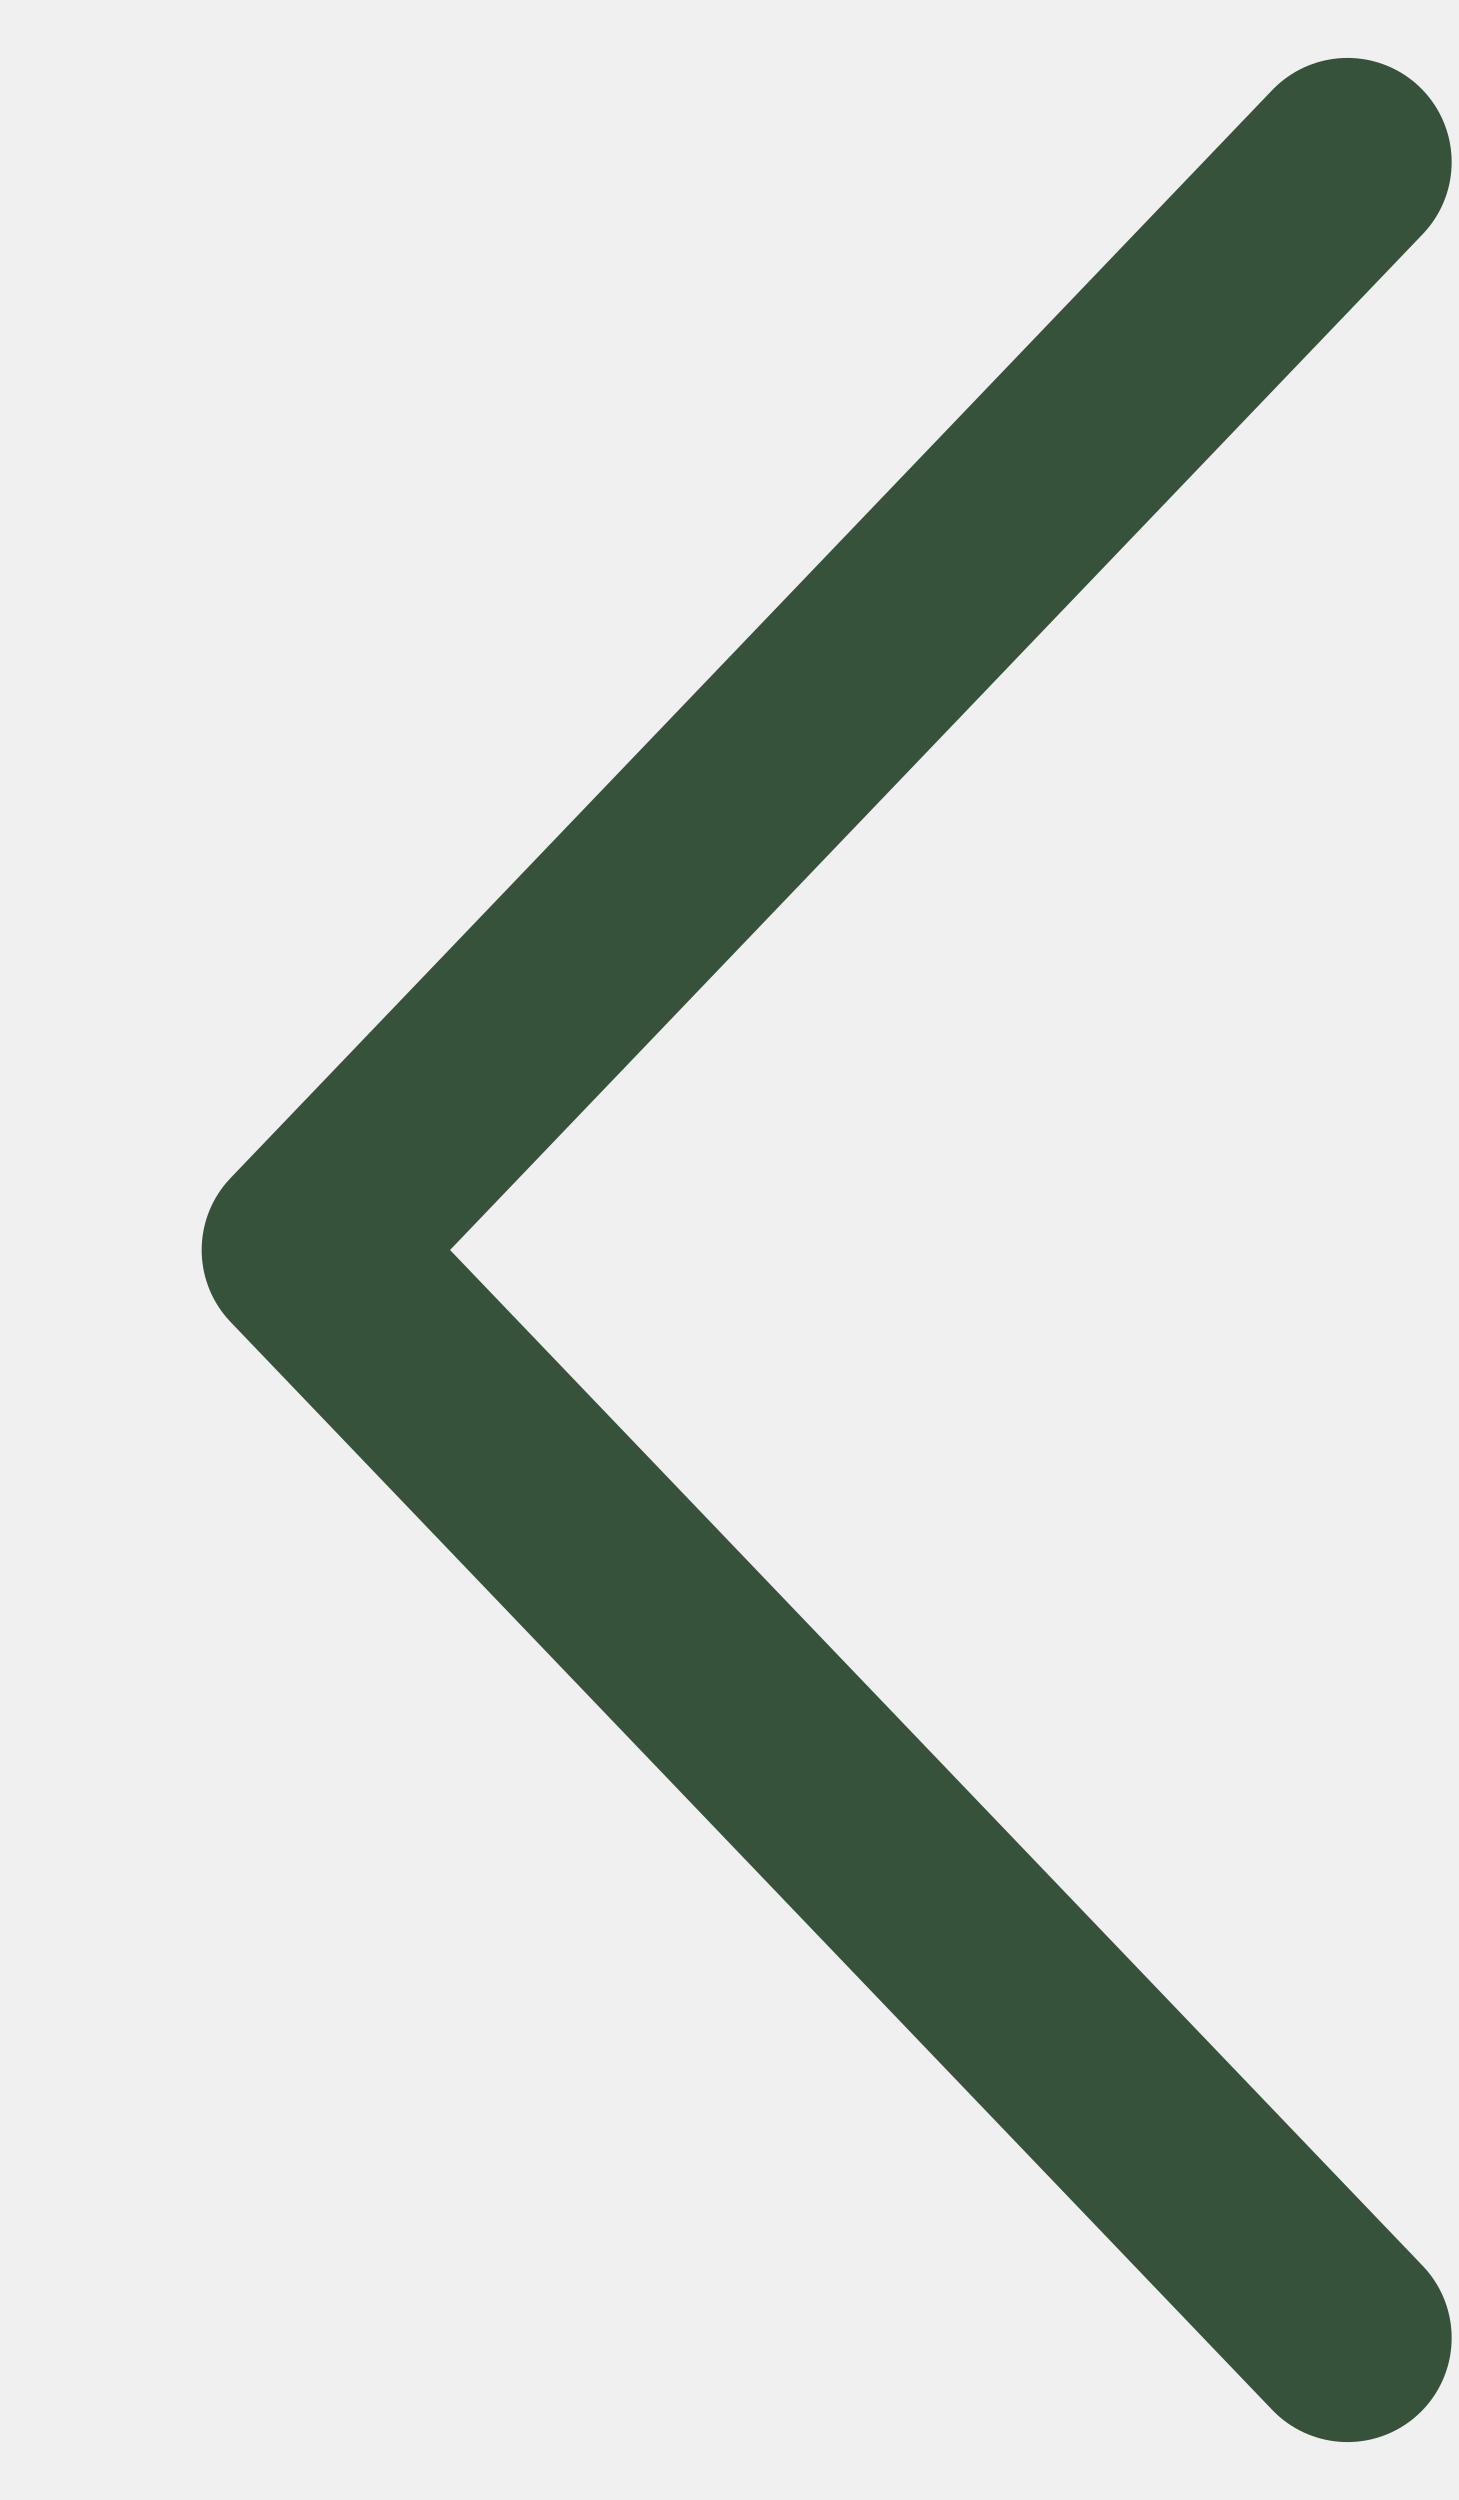
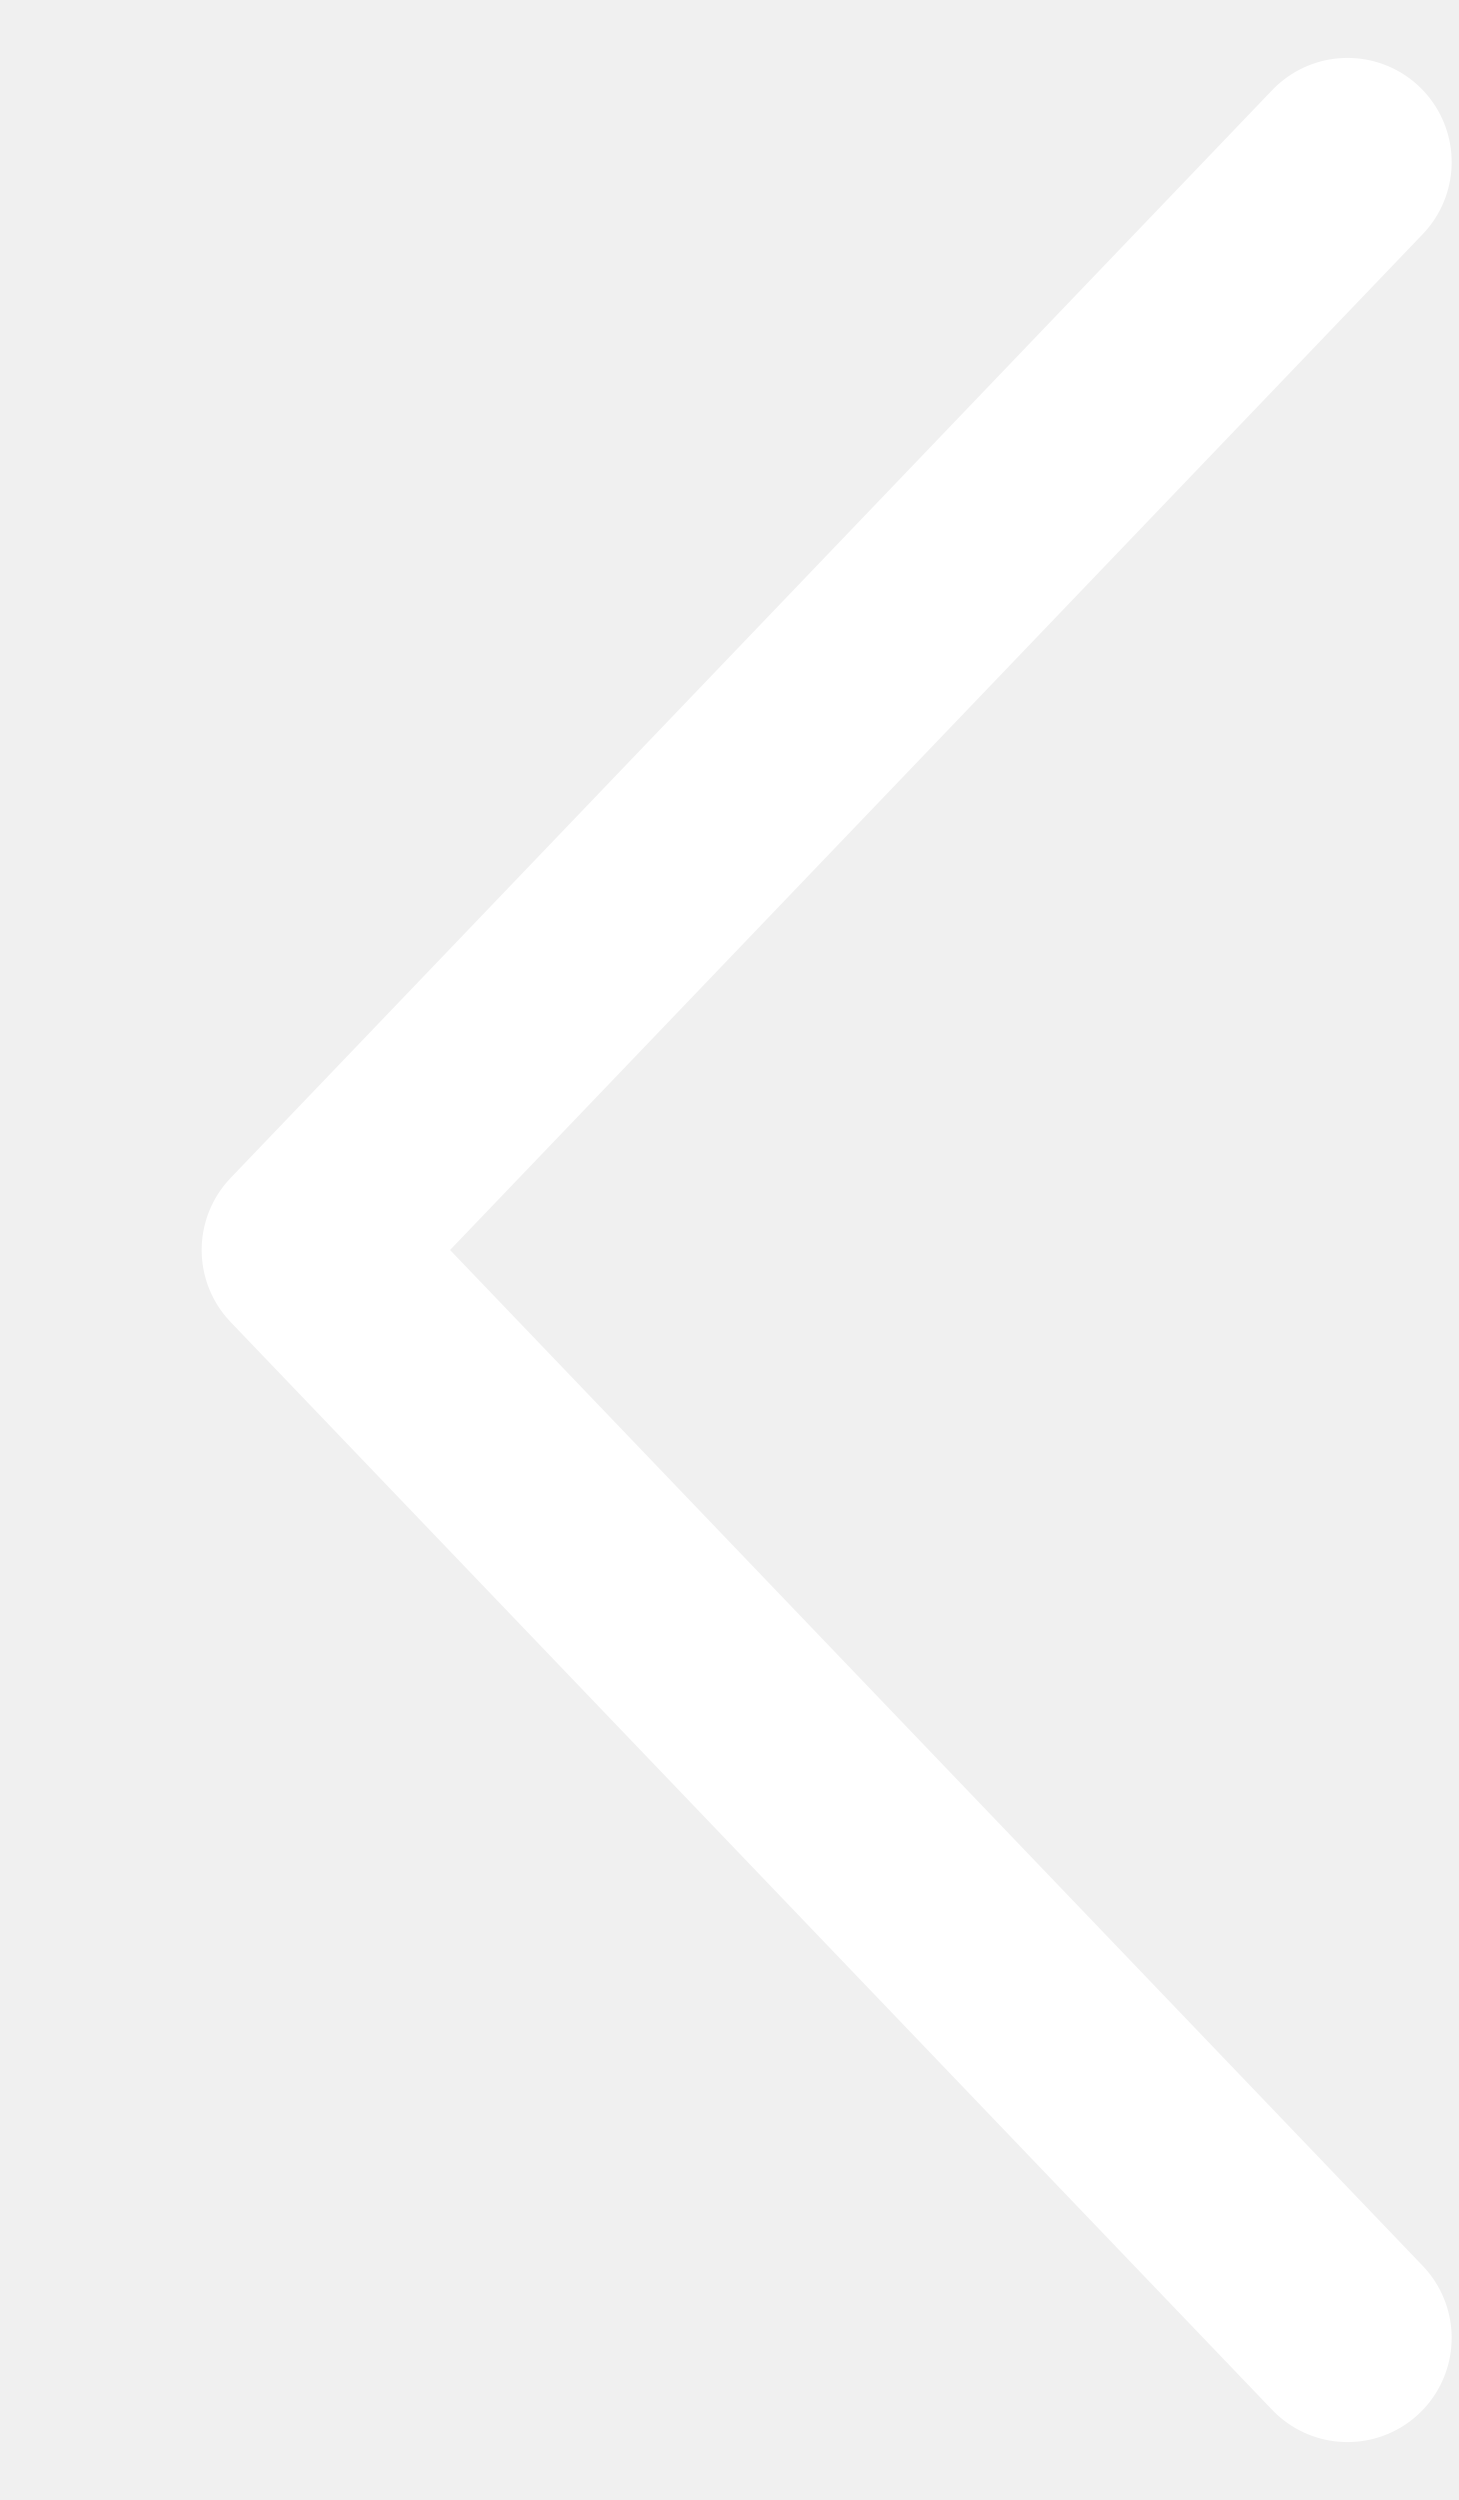
<svg xmlns="http://www.w3.org/2000/svg" width="7" height="12" viewBox="0 0 7 12" fill="none">
-   <path d="M6.468 11.222L1.468 6L6.468 0.778" stroke="#37523B" stroke-linecap="round" stroke-linejoin="round" />
+   <path d="M6.468 11.222L1.468 6L6.468 0.778" stroke="#ffffff" stroke-linecap="round" stroke-linejoin="round" />
</svg>
